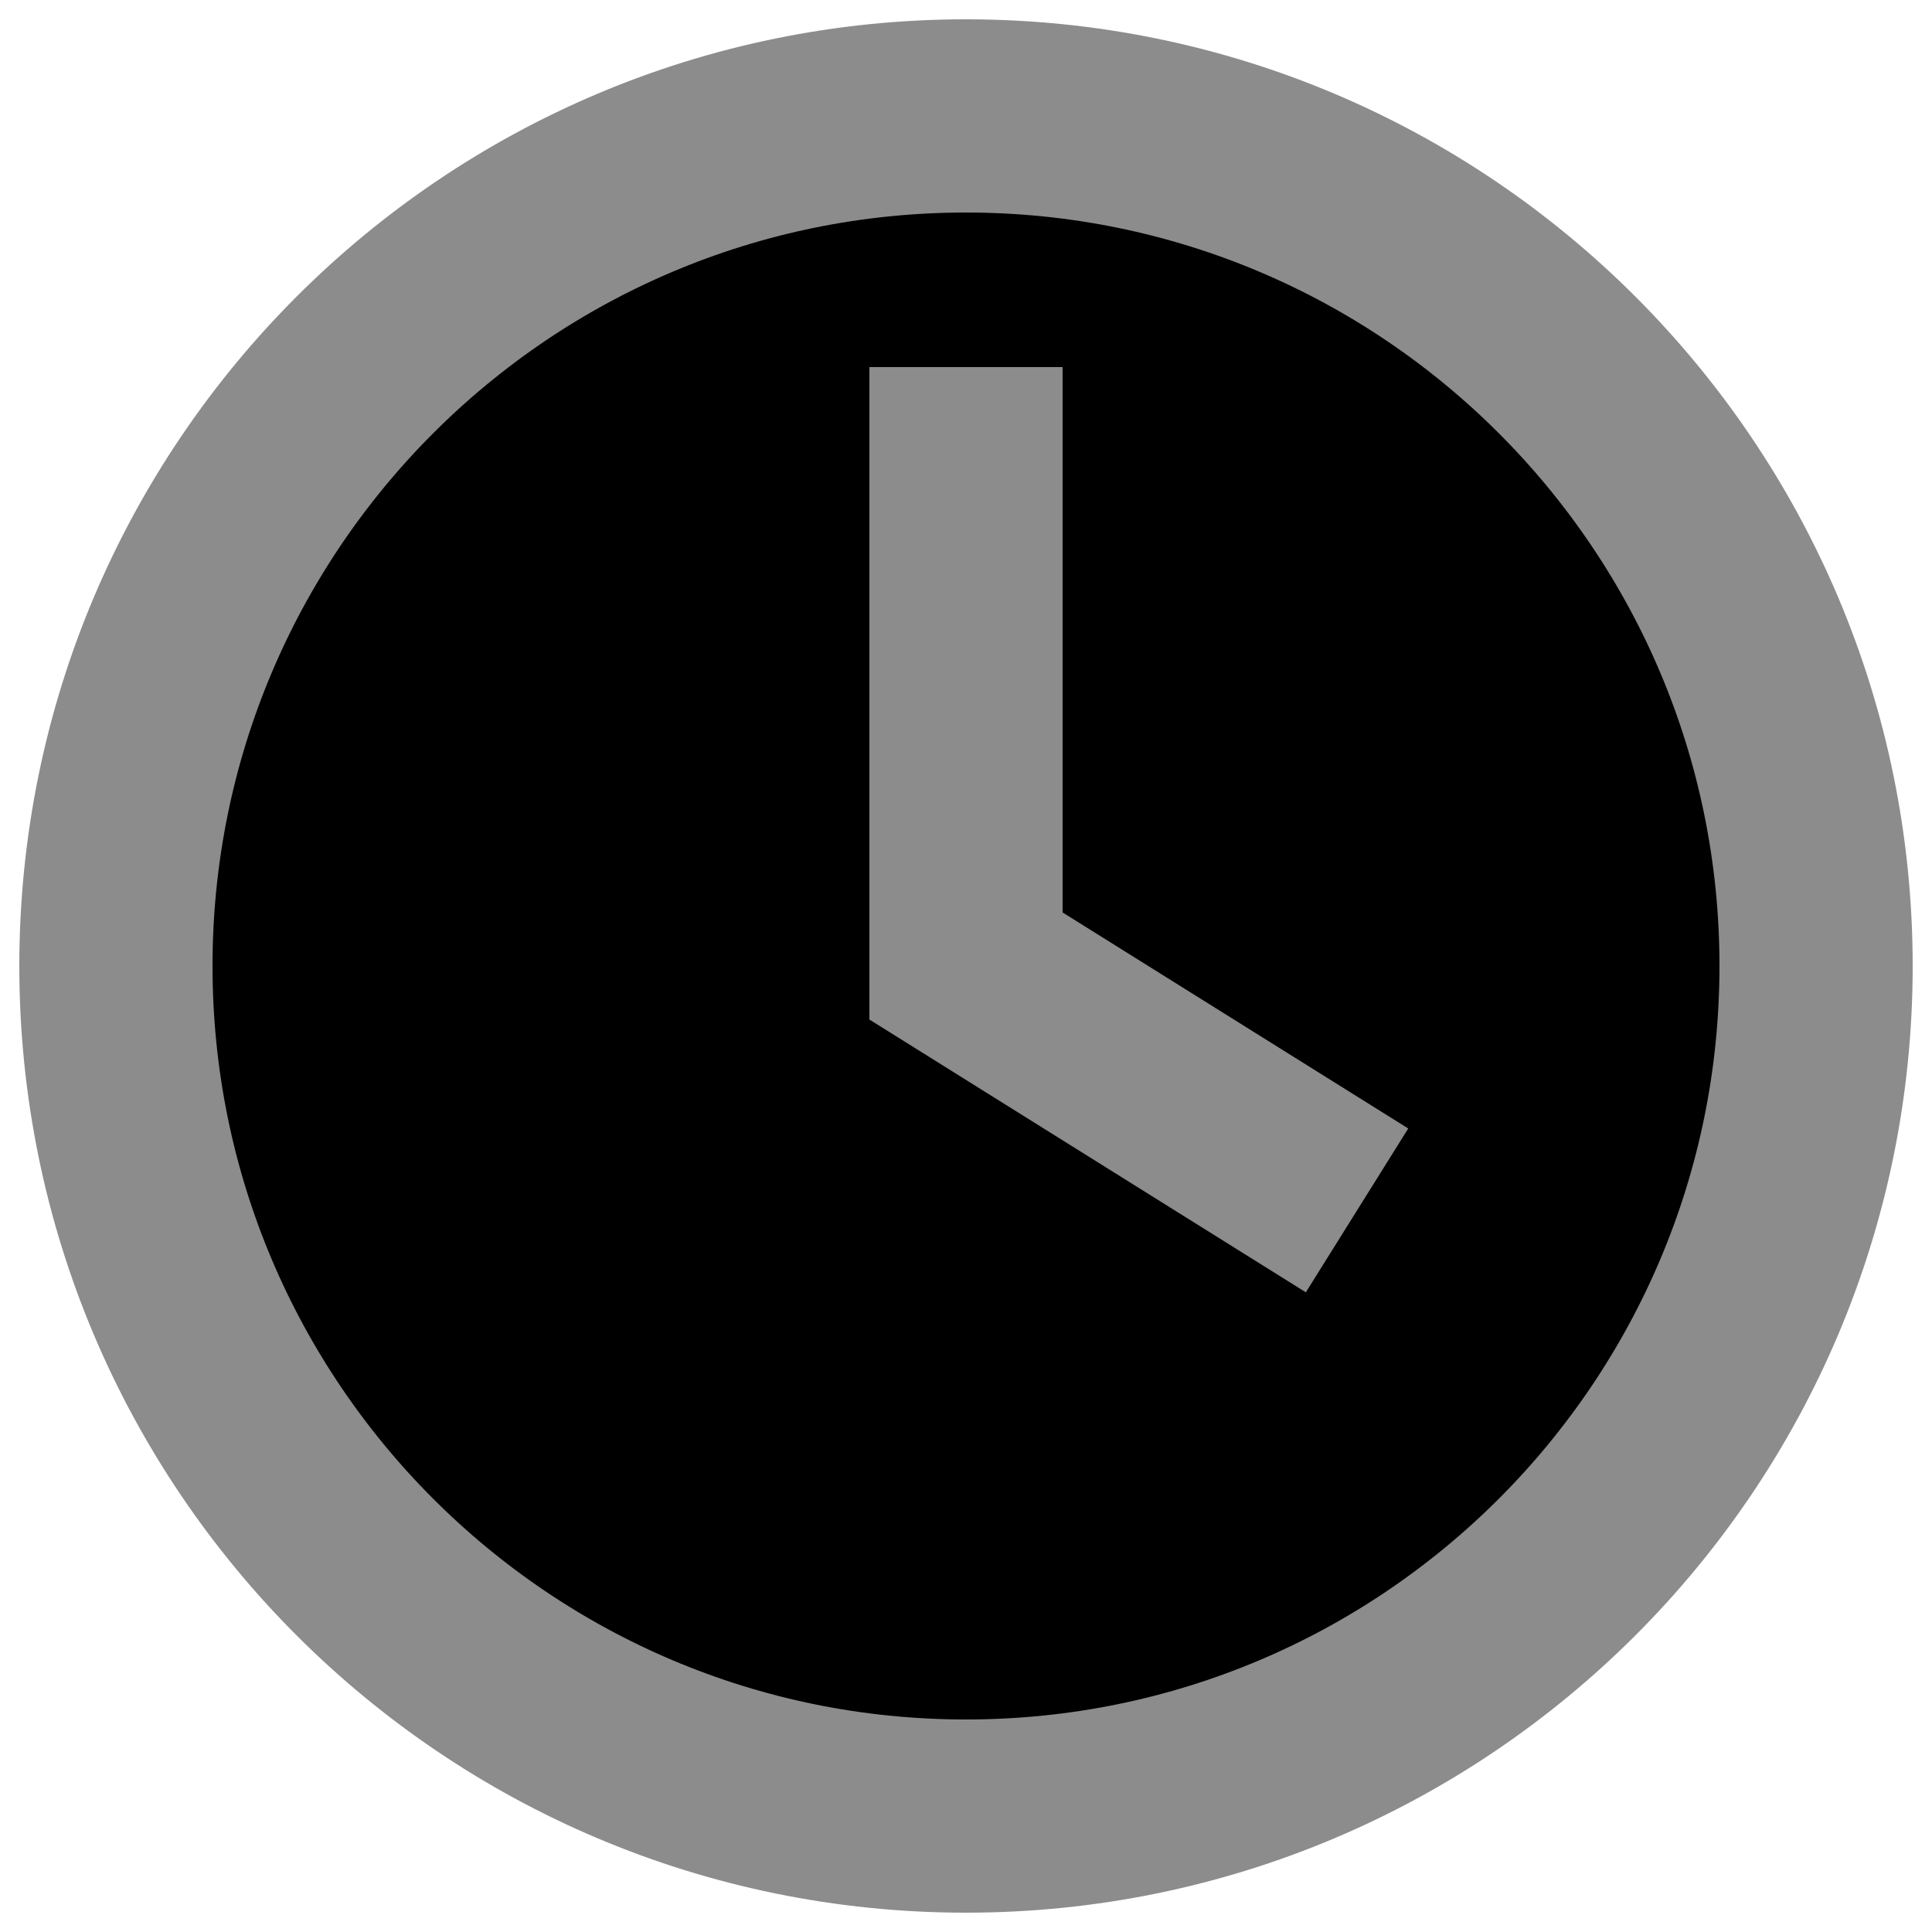
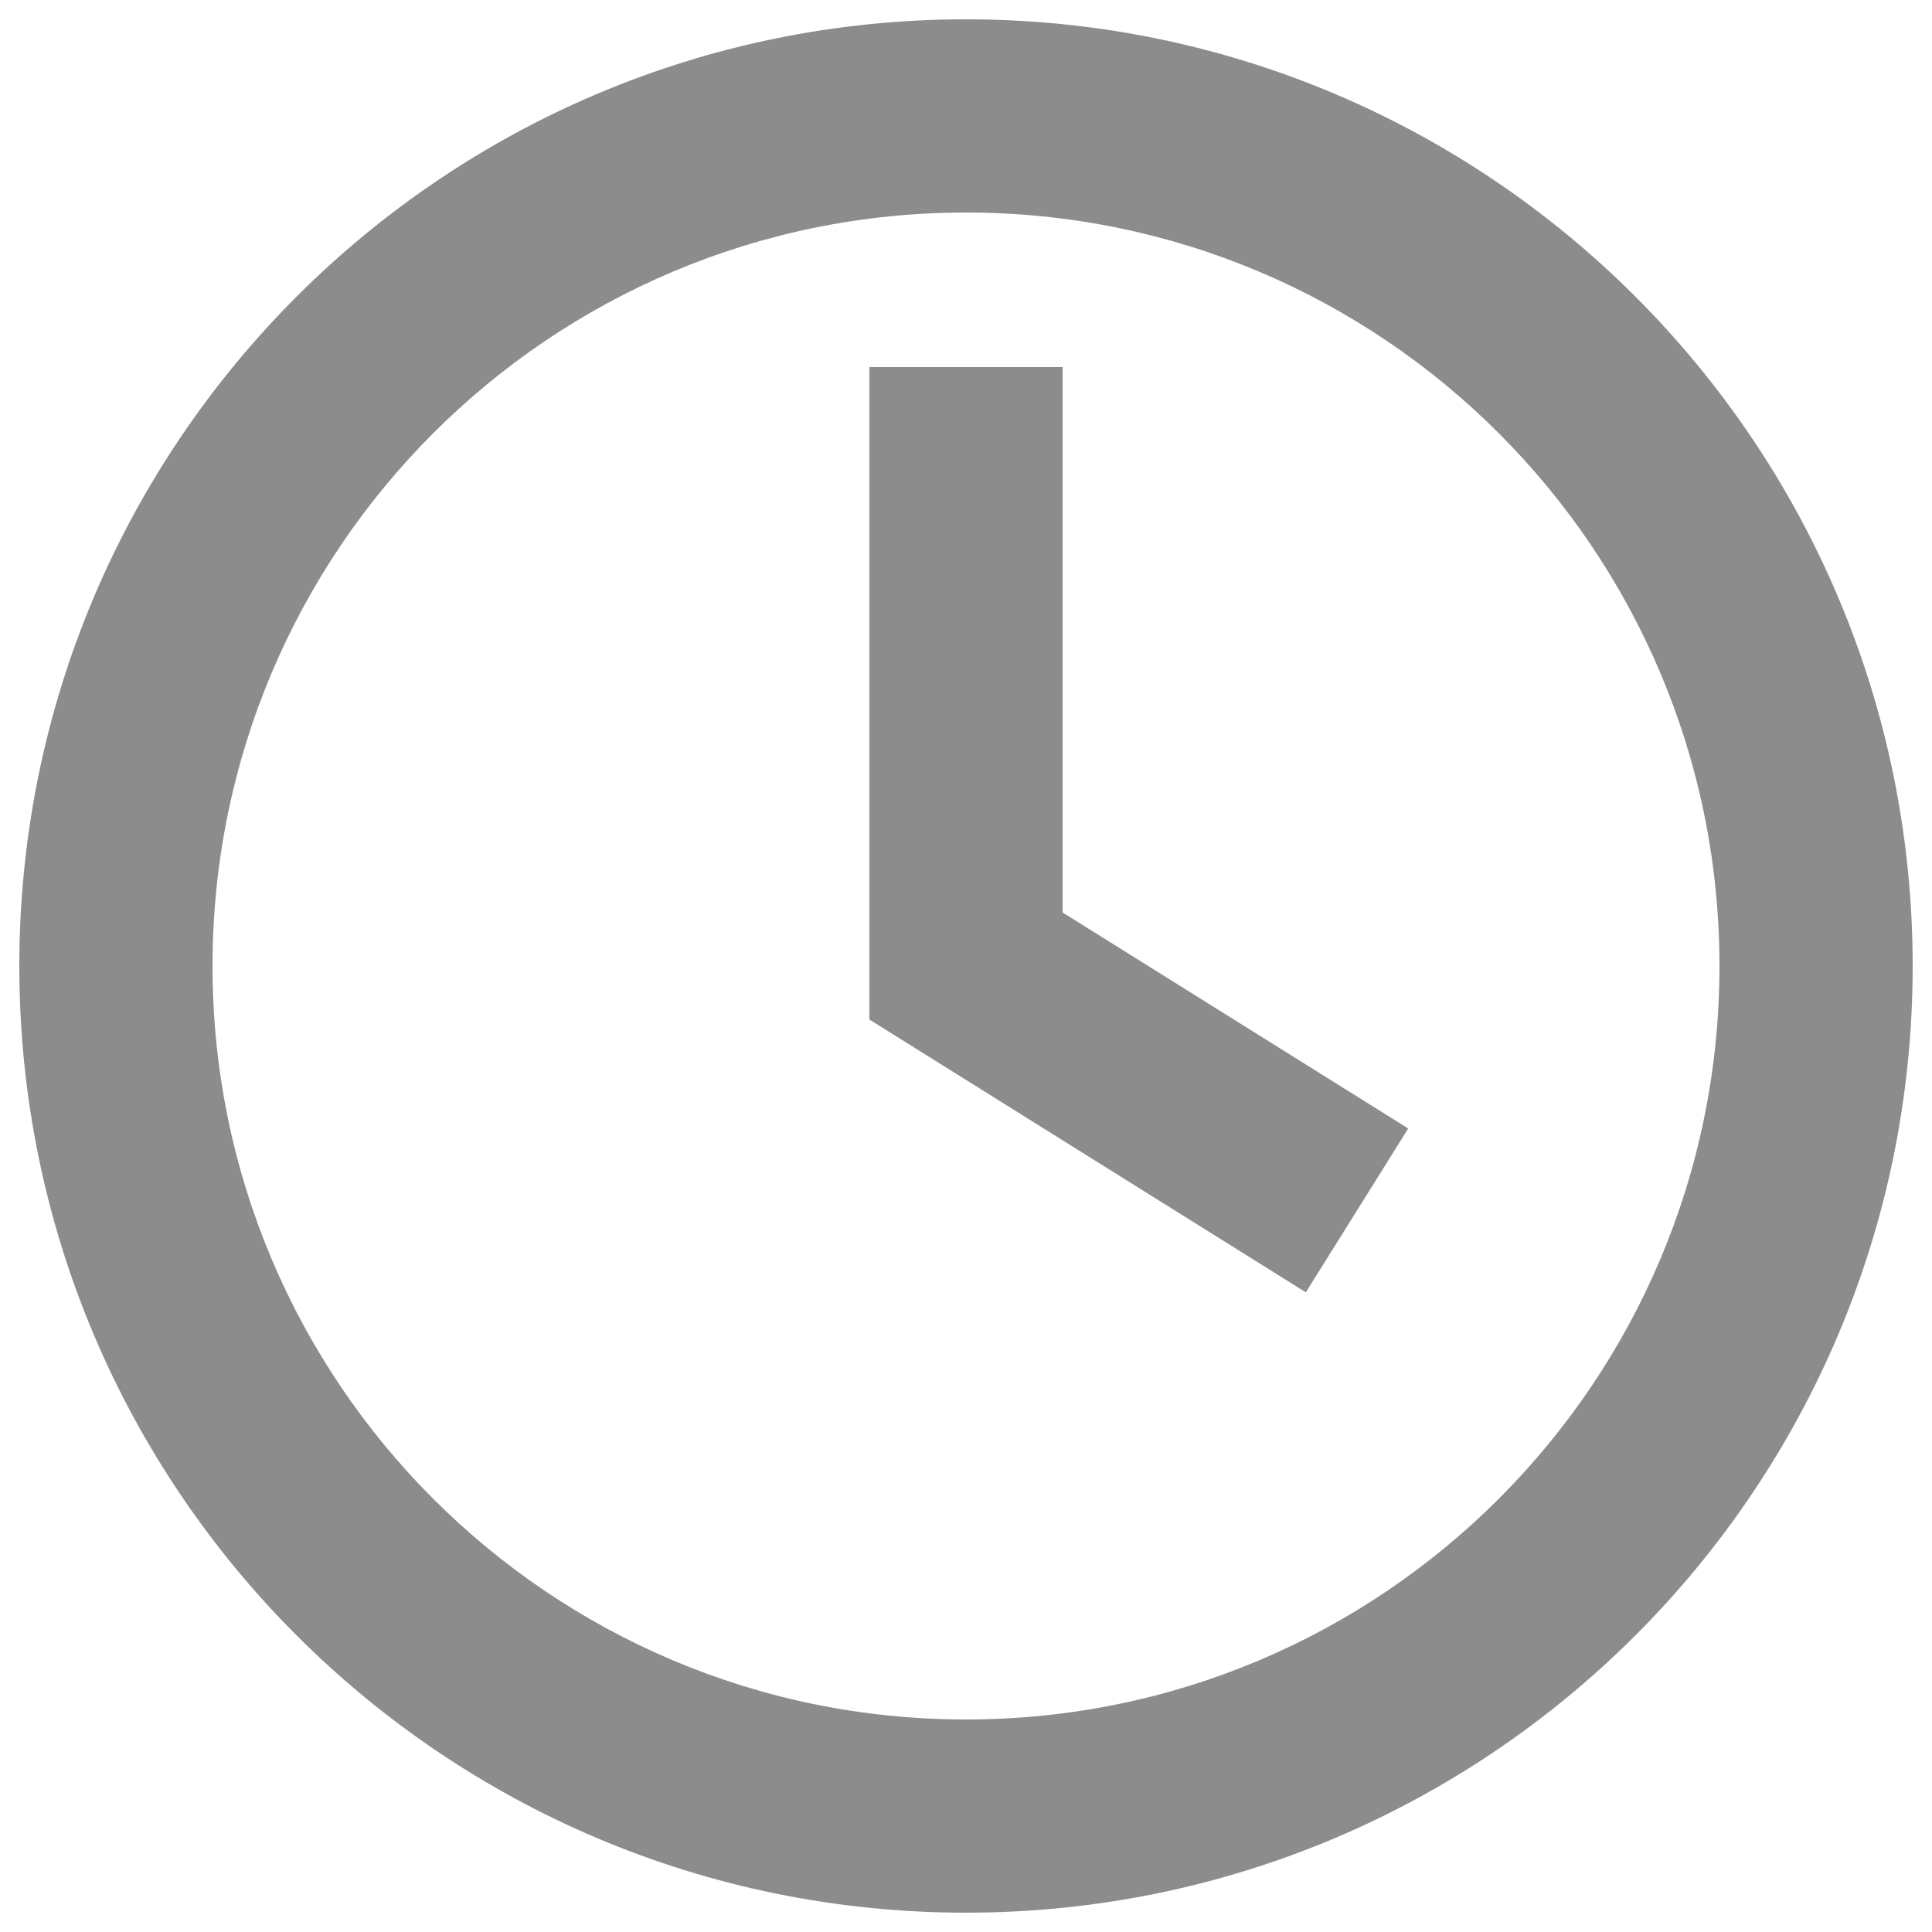
<svg xmlns="http://www.w3.org/2000/svg" viewBox="0 0 100 100" version="1.1">
-   <g class="svg-icon" id="clock-grey" stroke="#8C8C8C" stroke-width="10">
-     <circle cx="50" cy="50" r="44" />
-     <polyline stroke-linecap="square" points="66 60 50 50 50 24" />
+   <g class="svg-icon" id="clock-grey" fill-rule="nonzero" fill="#8C8C8C">
+     <path d="M50,99 C22.938,99 1,77.062 1,50 C1,22.938 22.938,1 50,1 C77.062,1 99,22.938 99,50 C99,77.062 77.062,99 50,99 Z M50,89 C71.539,89 89,71.539 89,50 C89,28.461 71.539,11 50,11 C28.461,11 11,28.461 11,50 C11,71.539 28.461,89 50,89 Z M55,19 L55,47.229 L72.89,58.41 L67.59,66.89 L45,52.771 L45,19 L55,19 Z" />
  </g>
</svg>
